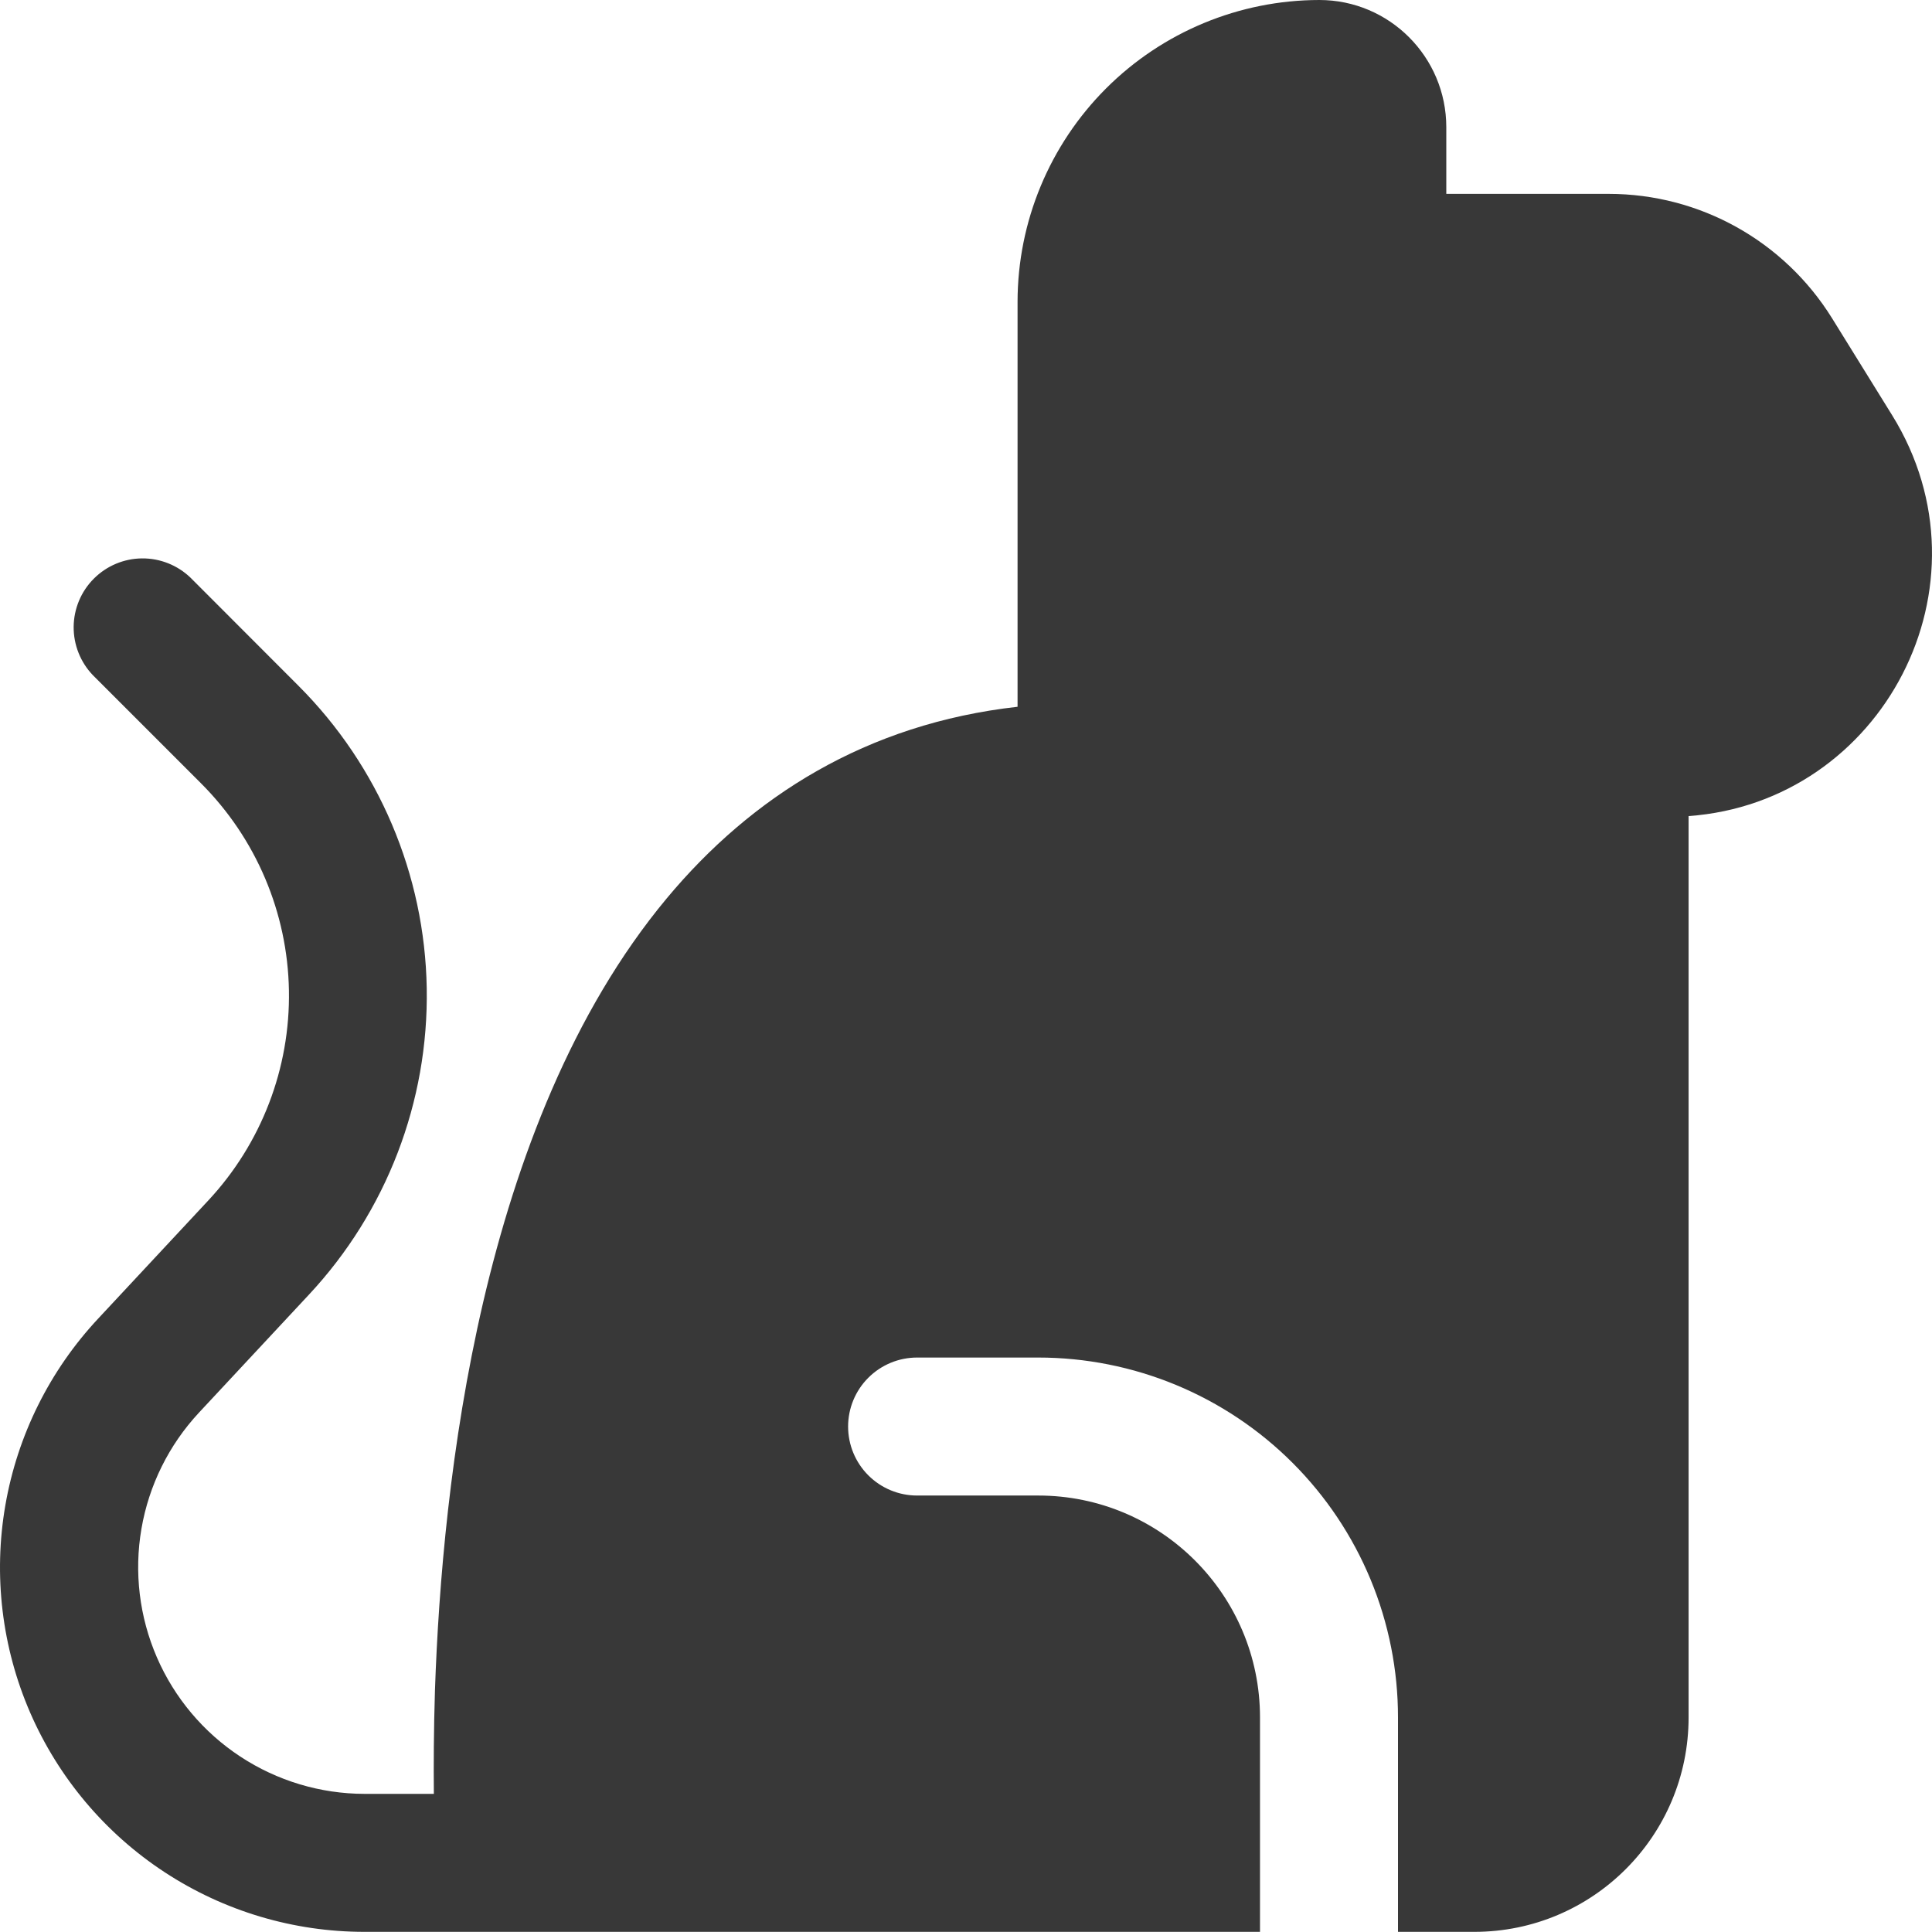
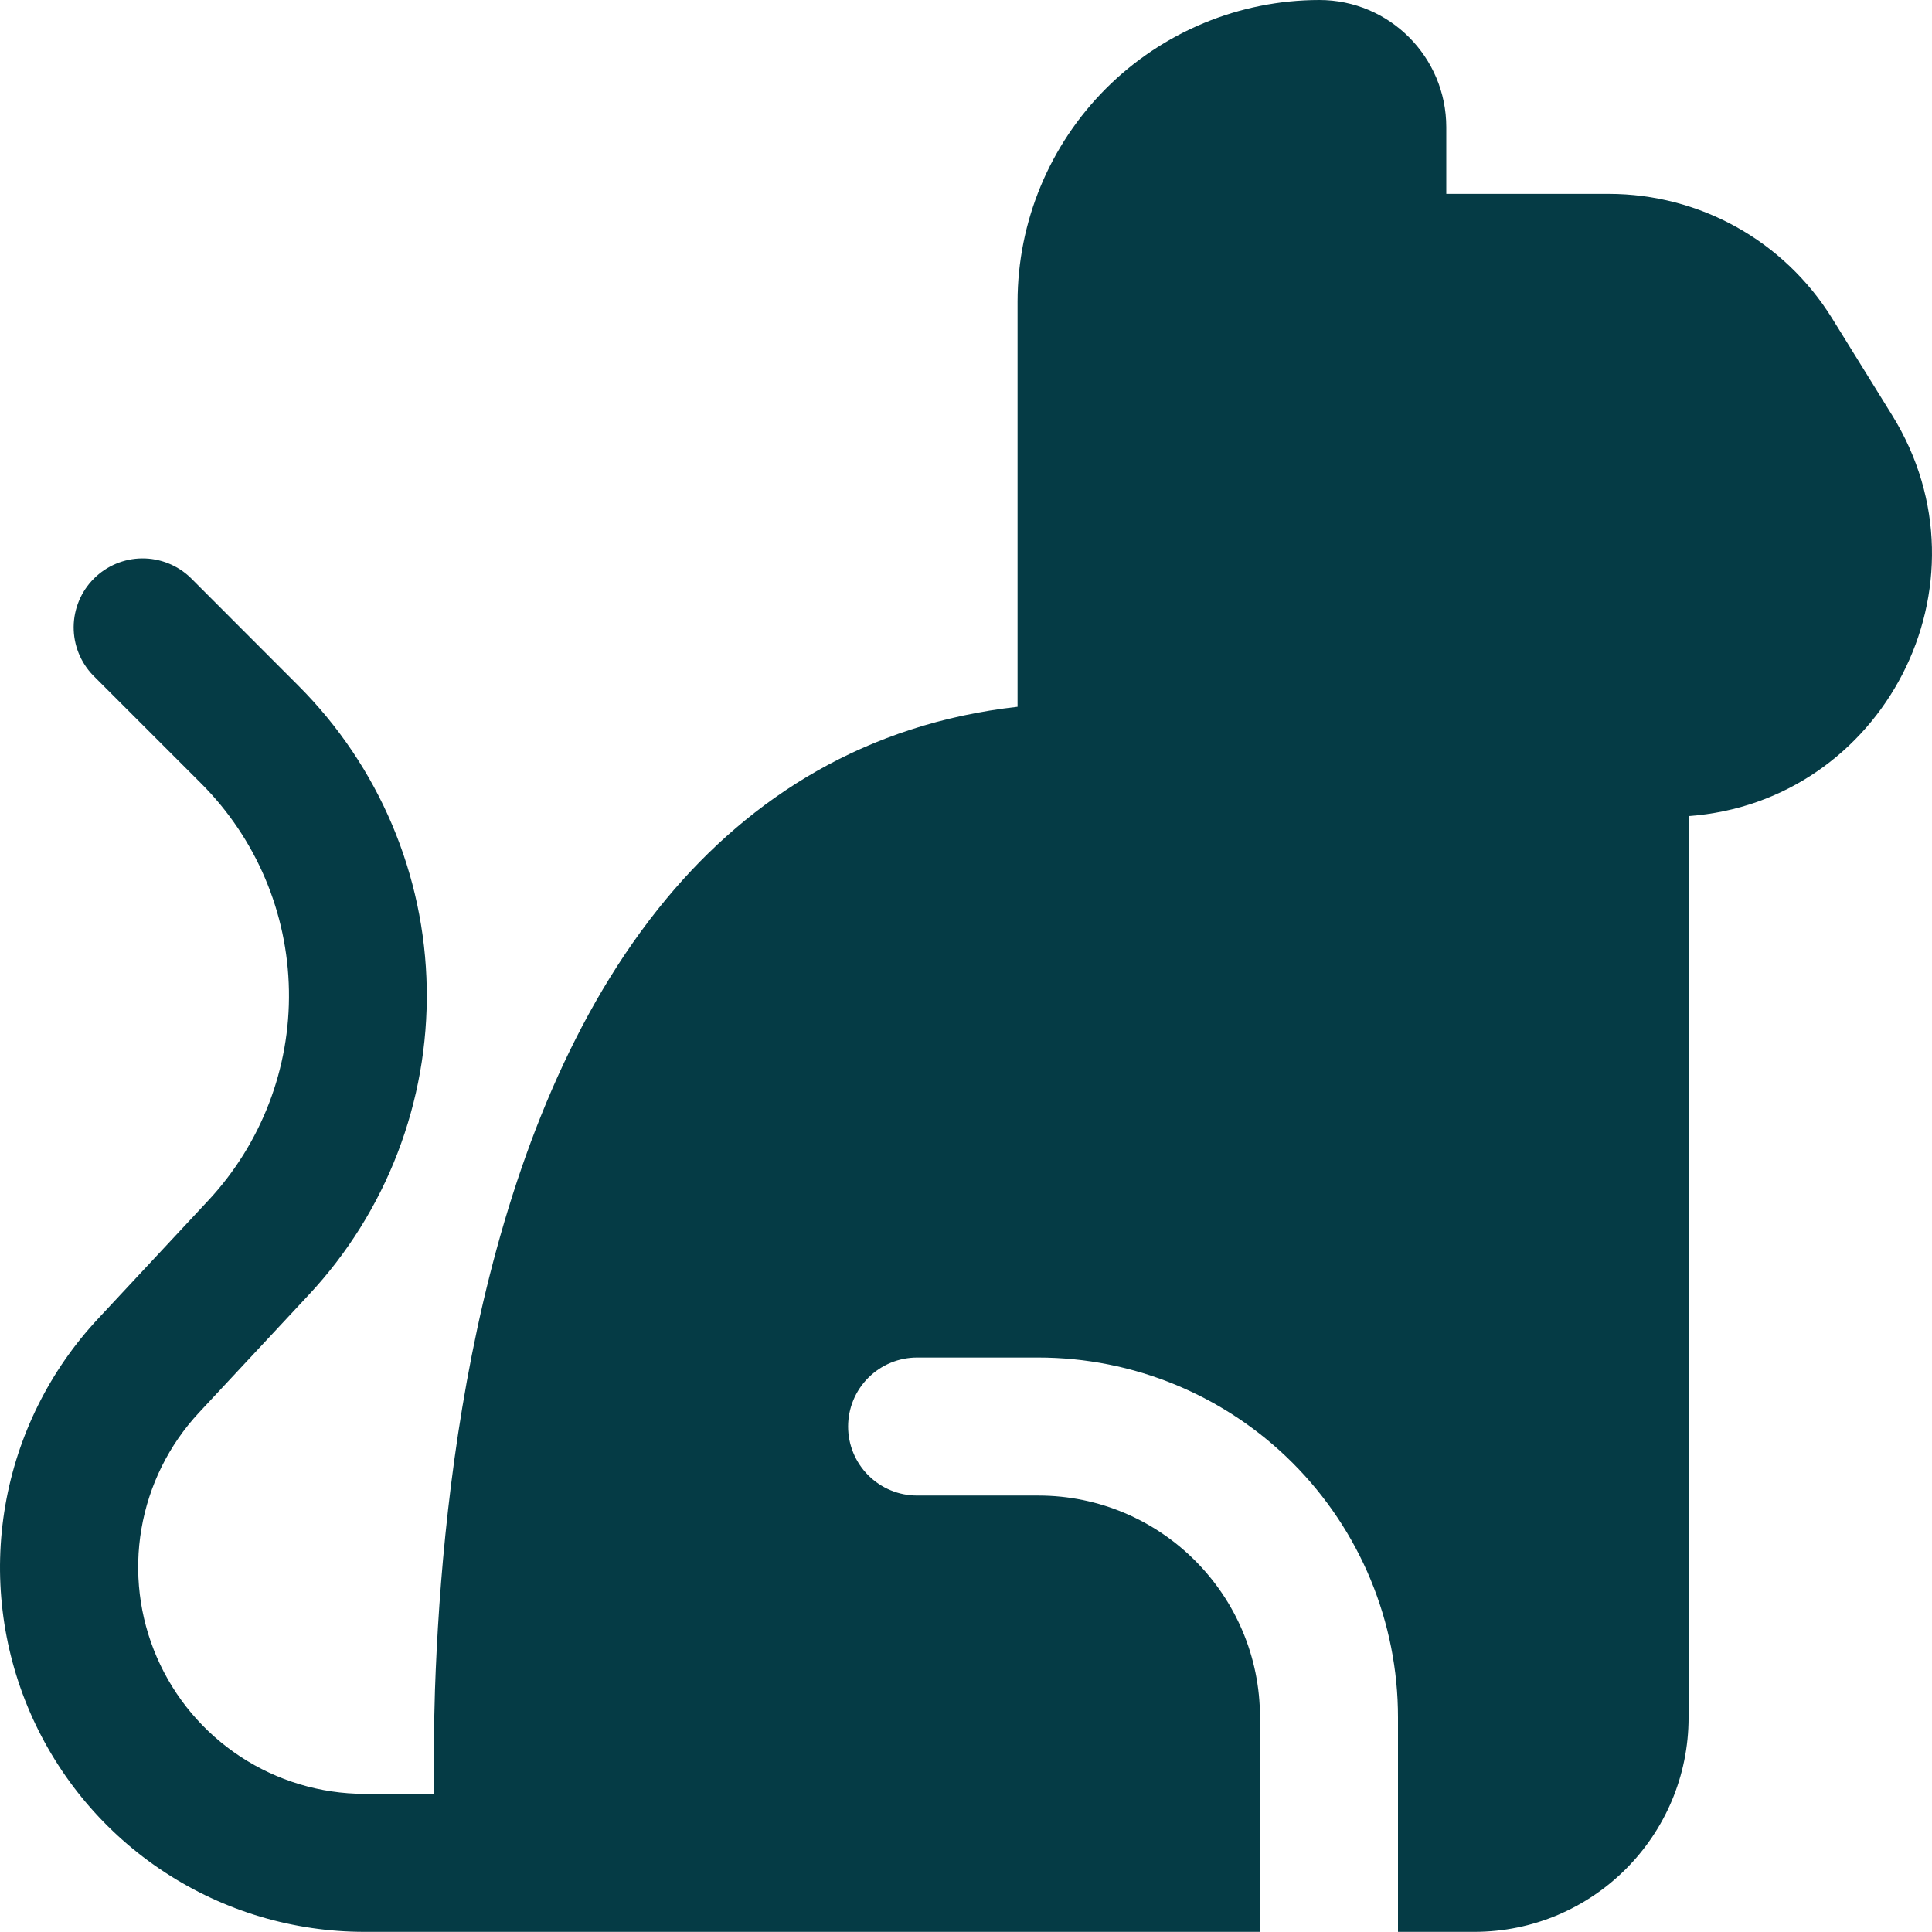
<svg xmlns="http://www.w3.org/2000/svg" width="80" height="80" viewBox="0 0 80 80" fill="none">
-   <path d="M20.919 79.994H15.097C12.155 79.995 9.276 79.136 6.816 77.523C4.355 75.91 2.42 73.612 1.248 70.914C0.077 68.215 -0.281 65.233 0.221 62.333C0.722 59.434 2.059 56.745 4.069 54.596L8.623 49.711C10.822 47.354 12.02 44.236 11.964 41.014C11.909 37.792 10.604 34.717 8.326 32.438L3.852 27.964C3.332 27.425 3.044 26.703 3.05 25.954C3.057 25.205 3.357 24.488 3.887 23.959C4.417 23.429 5.133 23.128 5.882 23.122C6.631 23.116 7.353 23.404 7.892 23.924L12.36 28.398C15.685 31.724 17.589 36.212 17.67 40.915C17.751 45.618 16.003 50.168 12.794 53.607L8.24 58.493C6.995 59.829 6.166 61.501 5.857 63.301C5.547 65.102 5.77 66.953 6.497 68.629C7.224 70.305 8.425 71.733 9.951 72.736C11.478 73.74 13.264 74.277 15.091 74.28H17.965C17.954 73.114 17.959 71.652 18.011 69.983C18.16 65.641 18.639 59.795 20.011 53.904C21.382 48.048 23.679 41.917 27.61 37.197C31.113 32.992 35.872 29.969 42.135 29.266V12.491C42.139 9.178 43.458 6.003 45.8 3.661C48.143 1.32 51.319 0.003 54.631 0C57.534 0 59.888 2.36 59.888 5.268V8.028H66.613C70.384 8.028 73.875 9.976 75.864 13.182L78.349 17.193C82.697 24.215 77.961 33.215 69.921 33.792V71.115C69.921 76.017 65.95 79.994 61.048 79.994H57.888V71.115C57.889 69.158 57.504 67.22 56.756 65.412C56.007 63.604 54.91 61.962 53.527 60.578C52.144 59.194 50.501 58.096 48.694 57.347C46.886 56.598 44.949 56.213 42.992 56.213H37.975C37.217 56.213 36.491 56.514 35.955 57.05C35.419 57.585 35.118 58.312 35.118 59.07C35.118 59.828 35.419 60.554 35.955 61.09C36.491 61.626 37.217 61.927 37.975 61.927H42.992C48.06 61.927 52.174 66.041 52.174 71.115V79.994H20.919Z" fill="#383838" />
+   <path d="M20.919 79.994H15.097C12.155 79.995 9.276 79.136 6.816 77.523C4.355 75.91 2.42 73.612 1.248 70.914C0.077 68.215 -0.281 65.233 0.221 62.333C0.722 59.434 2.059 56.745 4.069 54.596L8.623 49.711C10.822 47.354 12.02 44.236 11.964 41.014C11.909 37.792 10.604 34.717 8.326 32.438L3.852 27.964C3.332 27.425 3.044 26.703 3.05 25.954C3.057 25.205 3.357 24.488 3.887 23.959C4.417 23.429 5.133 23.128 5.882 23.122C6.631 23.116 7.353 23.404 7.892 23.924L12.36 28.398C15.685 31.724 17.589 36.212 17.67 40.915C17.751 45.618 16.003 50.168 12.794 53.607L8.24 58.493C6.995 59.829 6.166 61.501 5.857 63.301C5.547 65.102 5.77 66.953 6.497 68.629C7.224 70.305 8.425 71.733 9.951 72.736C11.478 73.74 13.264 74.277 15.091 74.28H17.965C17.954 73.114 17.959 71.652 18.011 69.983C18.16 65.641 18.639 59.795 20.011 53.904C21.382 48.048 23.679 41.917 27.61 37.197C31.113 32.992 35.872 29.969 42.135 29.266V12.491C42.139 9.178 43.458 6.003 45.8 3.661C48.143 1.32 51.319 0.003 54.631 0C57.534 0 59.888 2.36 59.888 5.268V8.028H66.613C70.384 8.028 73.875 9.976 75.864 13.182L78.349 17.193C82.697 24.215 77.961 33.215 69.921 33.792V71.115C69.921 76.017 65.95 79.994 61.048 79.994H57.888V71.115C57.889 69.158 57.504 67.22 56.756 65.412C56.007 63.604 54.91 61.962 53.527 60.578C52.144 59.194 50.501 58.096 48.694 57.347C46.886 56.598 44.949 56.213 42.992 56.213H37.975C37.217 56.213 36.491 56.514 35.955 57.05C35.419 57.585 35.118 58.312 35.118 59.07C35.118 59.828 35.419 60.554 35.955 61.09C36.491 61.626 37.217 61.927 37.975 61.927H42.992C48.06 61.927 52.174 66.041 52.174 71.115V79.994H20.919Z" fill="#053B45" />
</svg>
